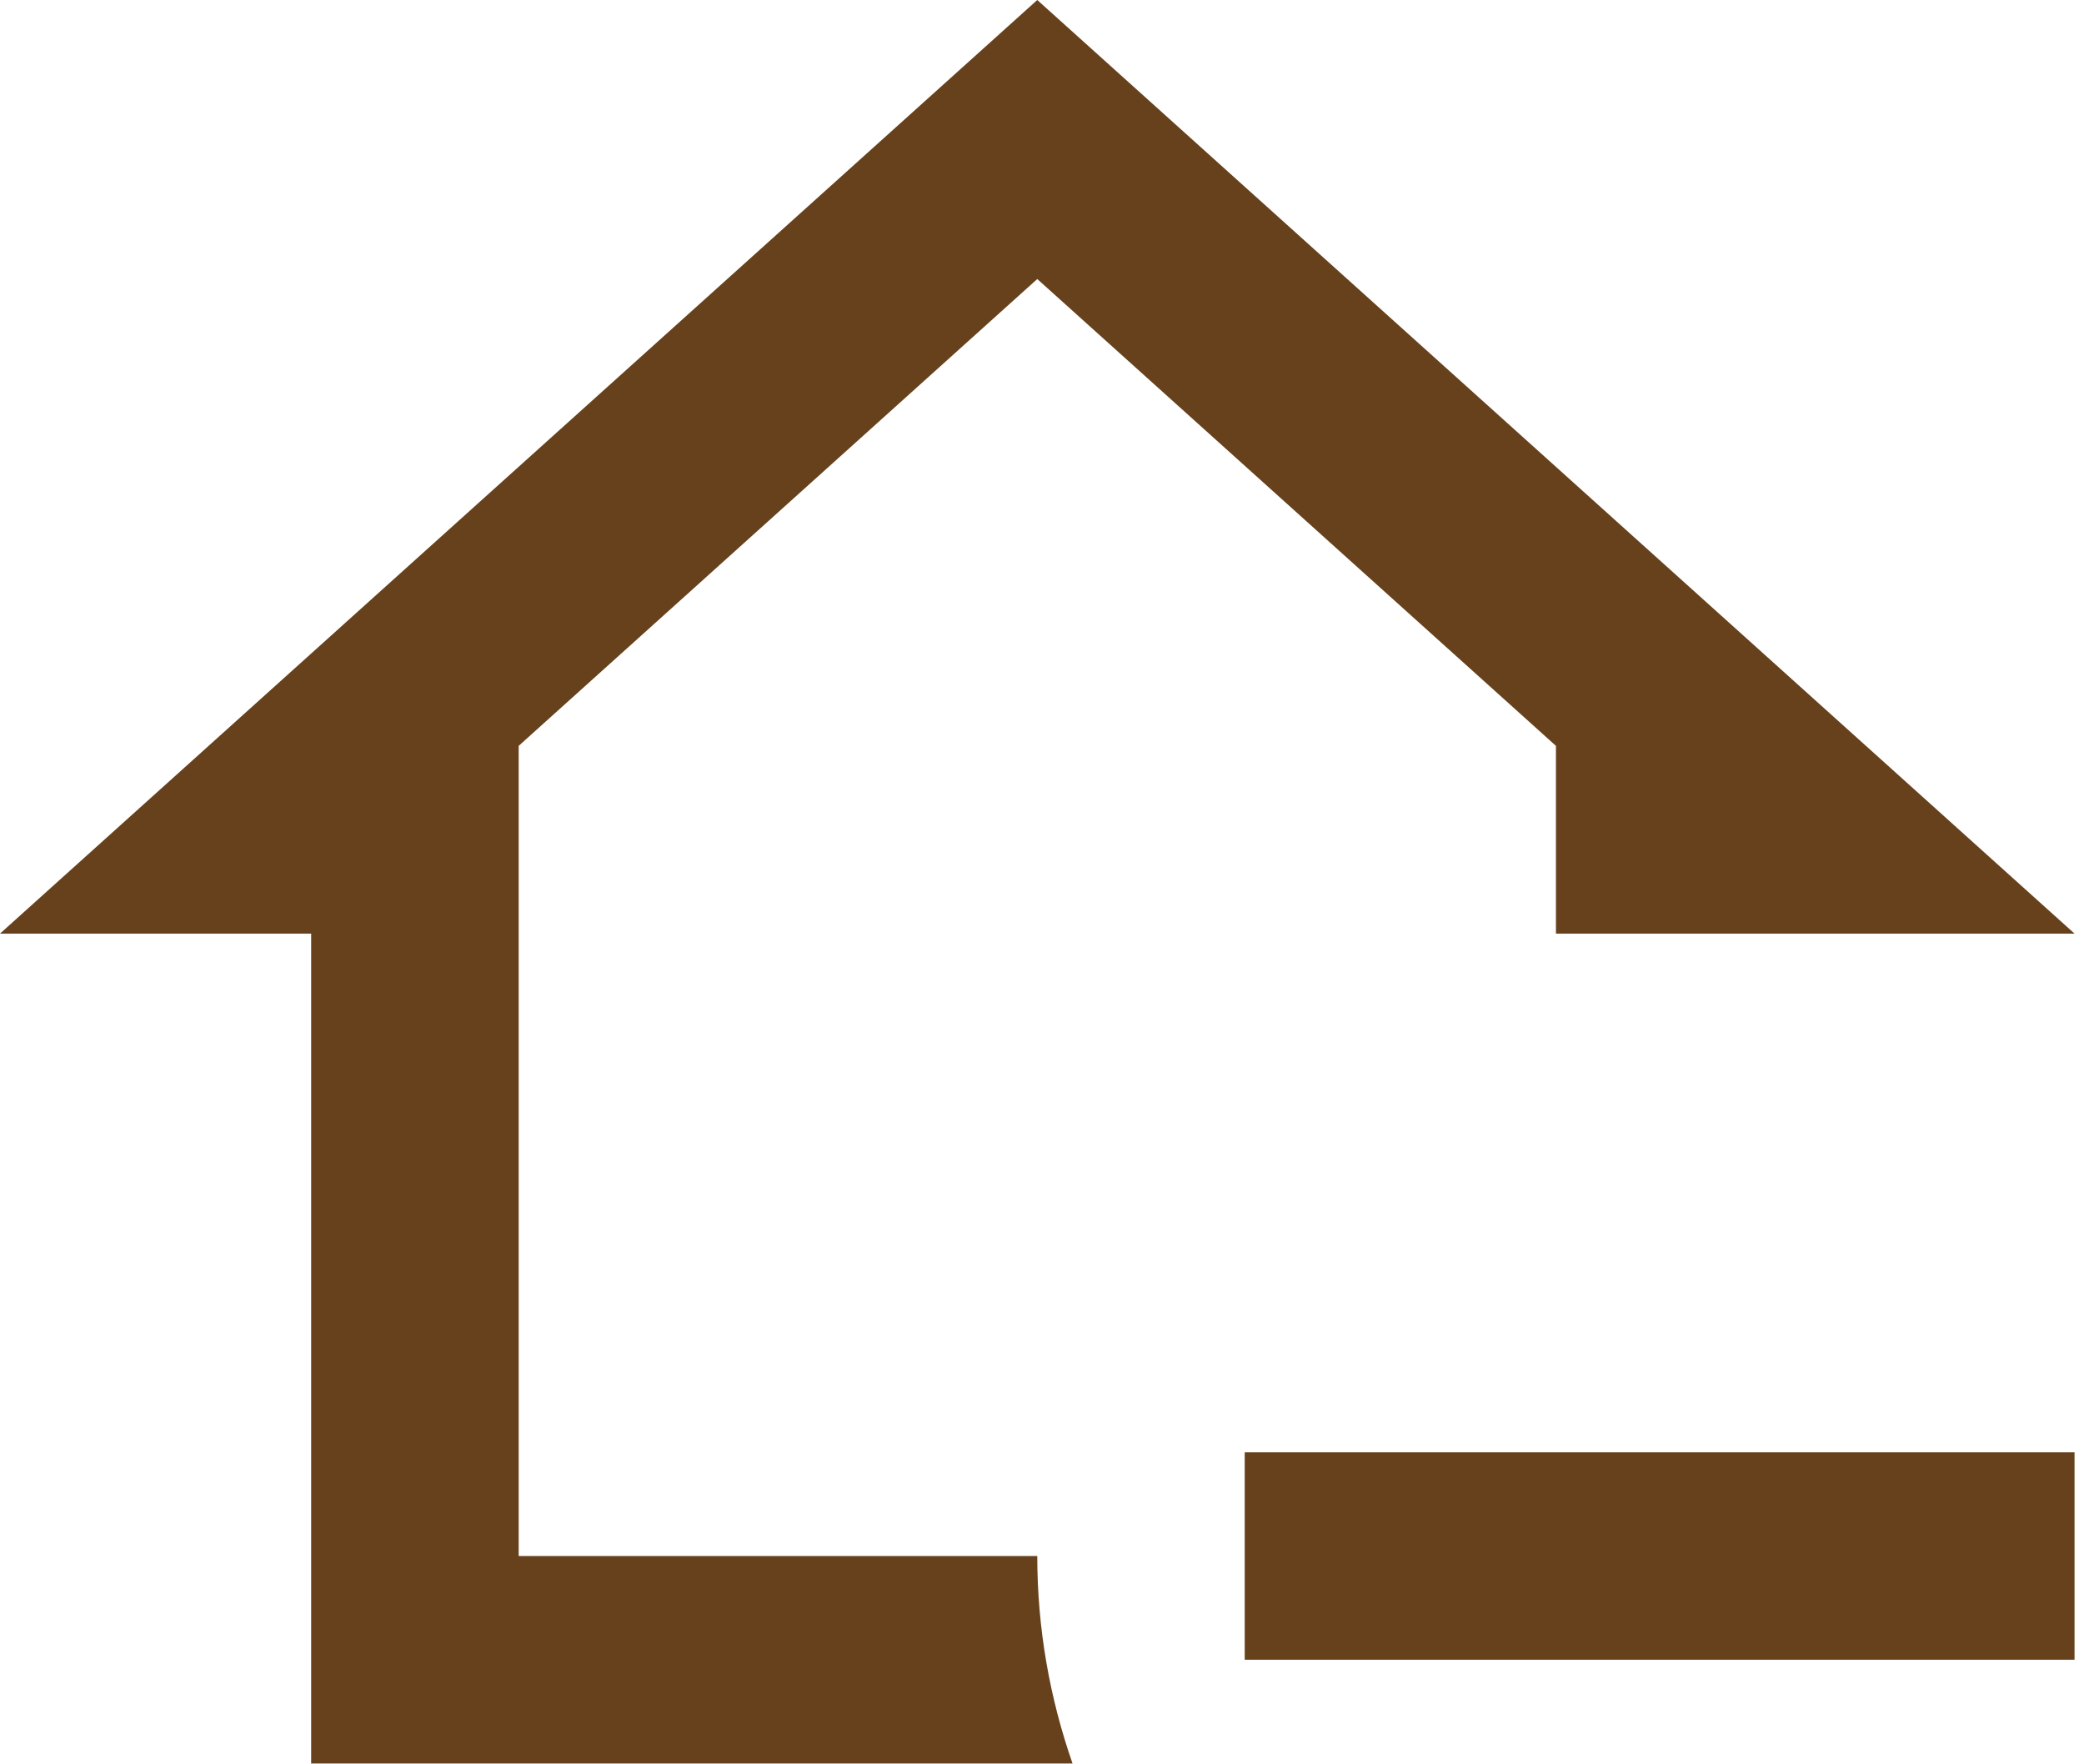
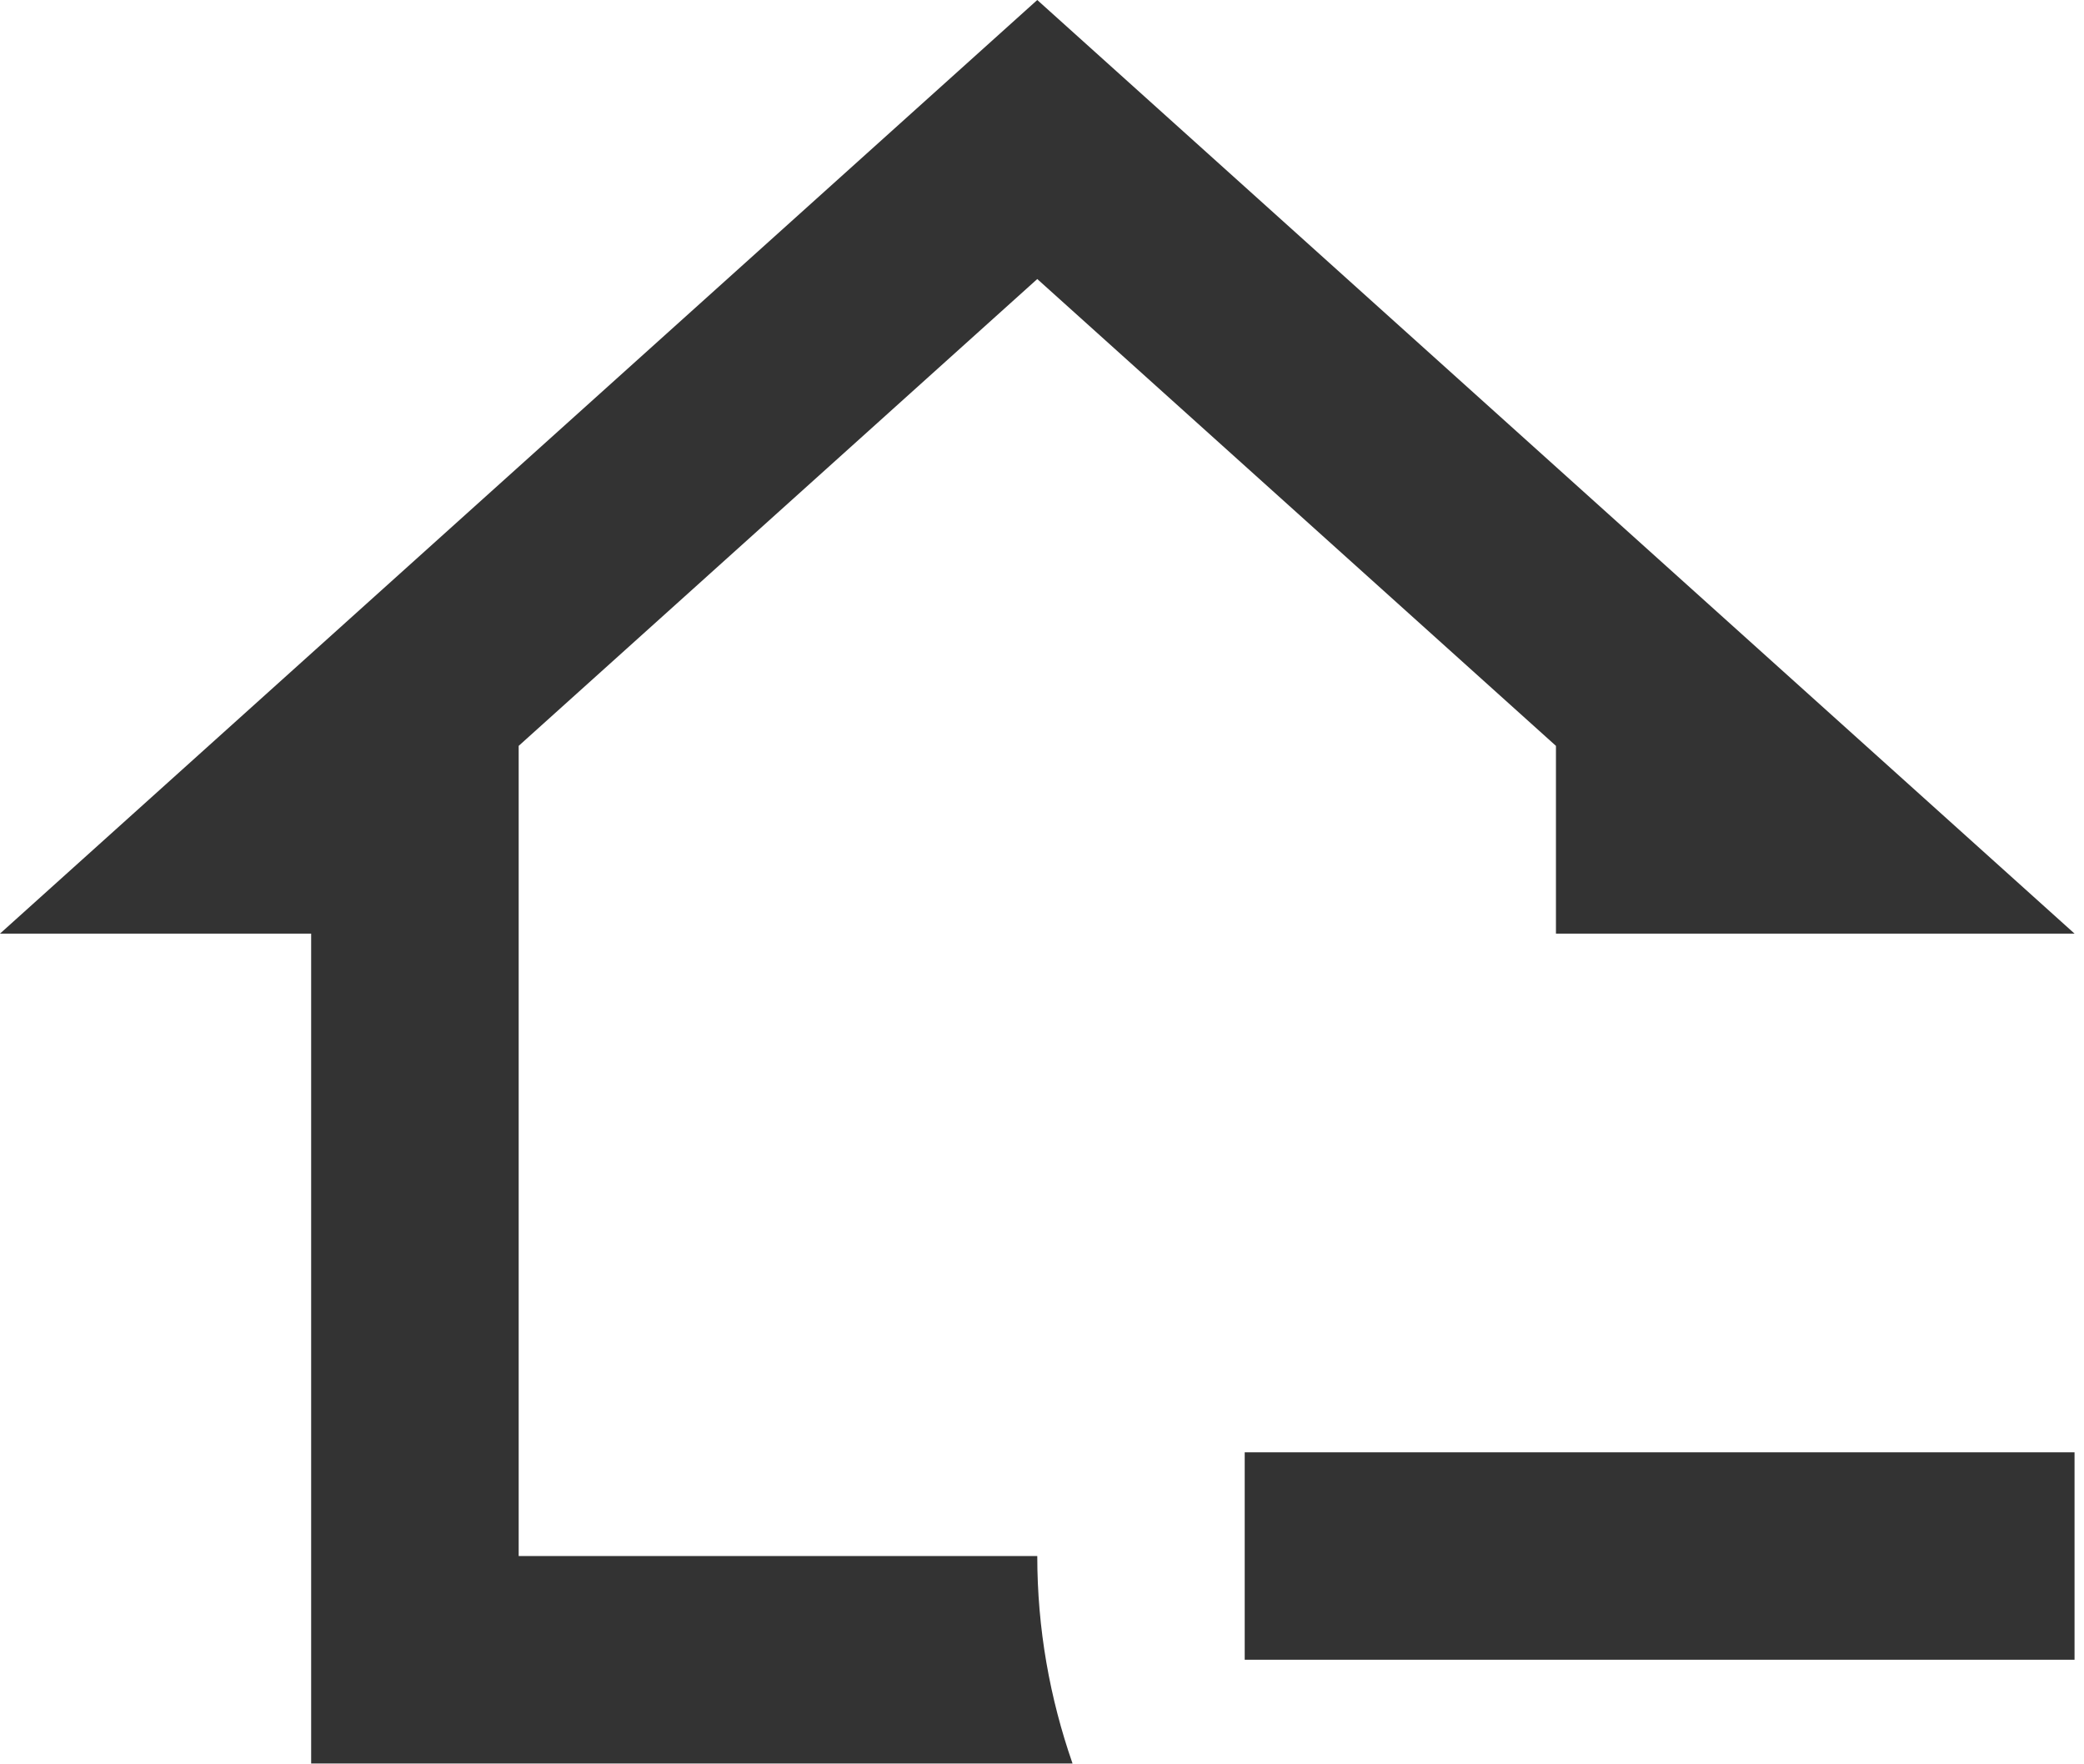
<svg xmlns="http://www.w3.org/2000/svg" width="26" height="22" viewBox="0 0 26 22" fill="none">
-   <path d="M15.529 18.118H25.882V20.706H15.529V18.118ZM3.882 22V11.647H0L12.941 0L25.882 11.647H19.412V9.305L12.941 3.481L6.471 9.305V19.412H12.941C12.941 20.318 13.097 21.185 13.381 22H3.882Z" fill="#66411C" />
+   <path d="M15.529 18.118H25.882V20.706H15.529V18.118ZM3.882 22V11.647H0L12.941 0L25.882 11.647H19.412V9.305L12.941 3.481L6.471 9.305V19.412H12.941C12.941 20.318 13.097 21.185 13.381 22H3.882Z" fill="#333" />
</svg>
